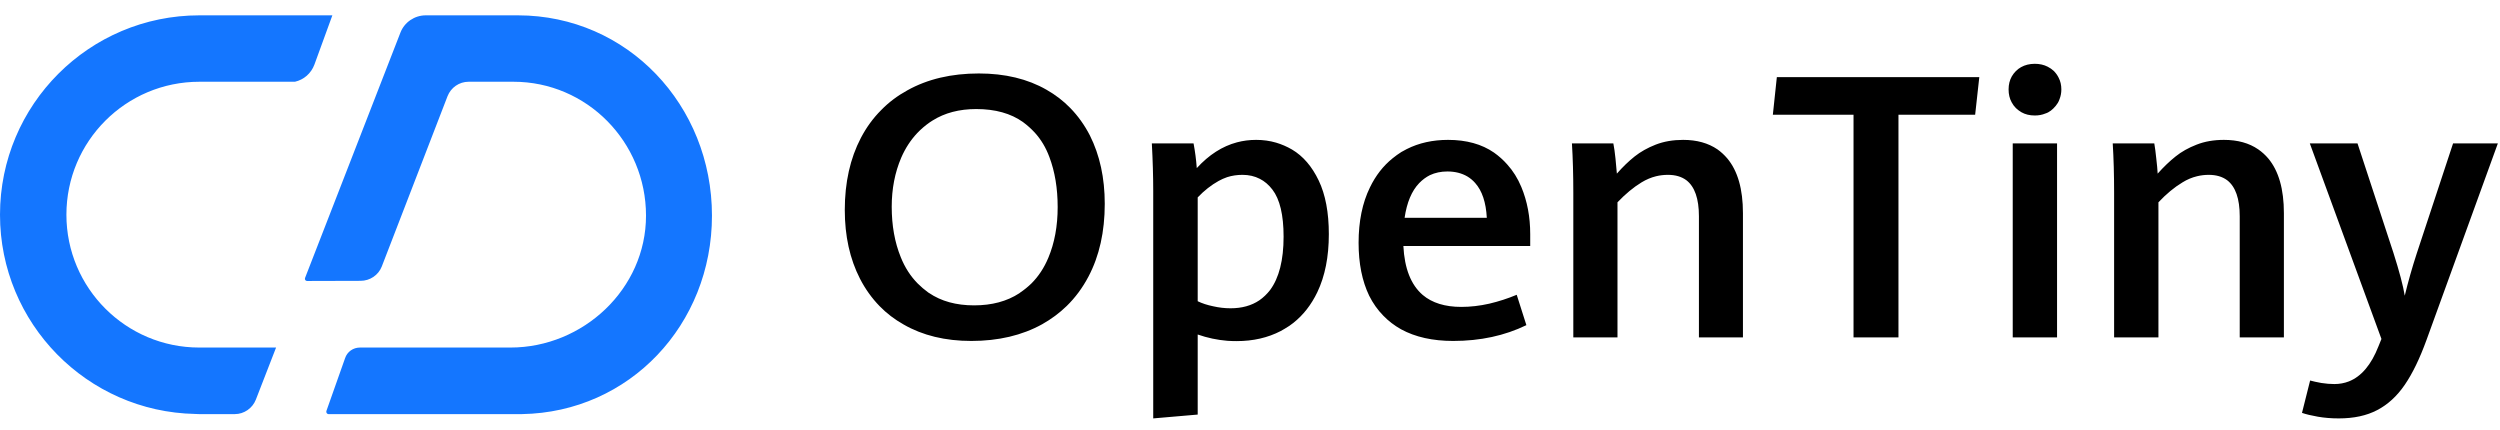
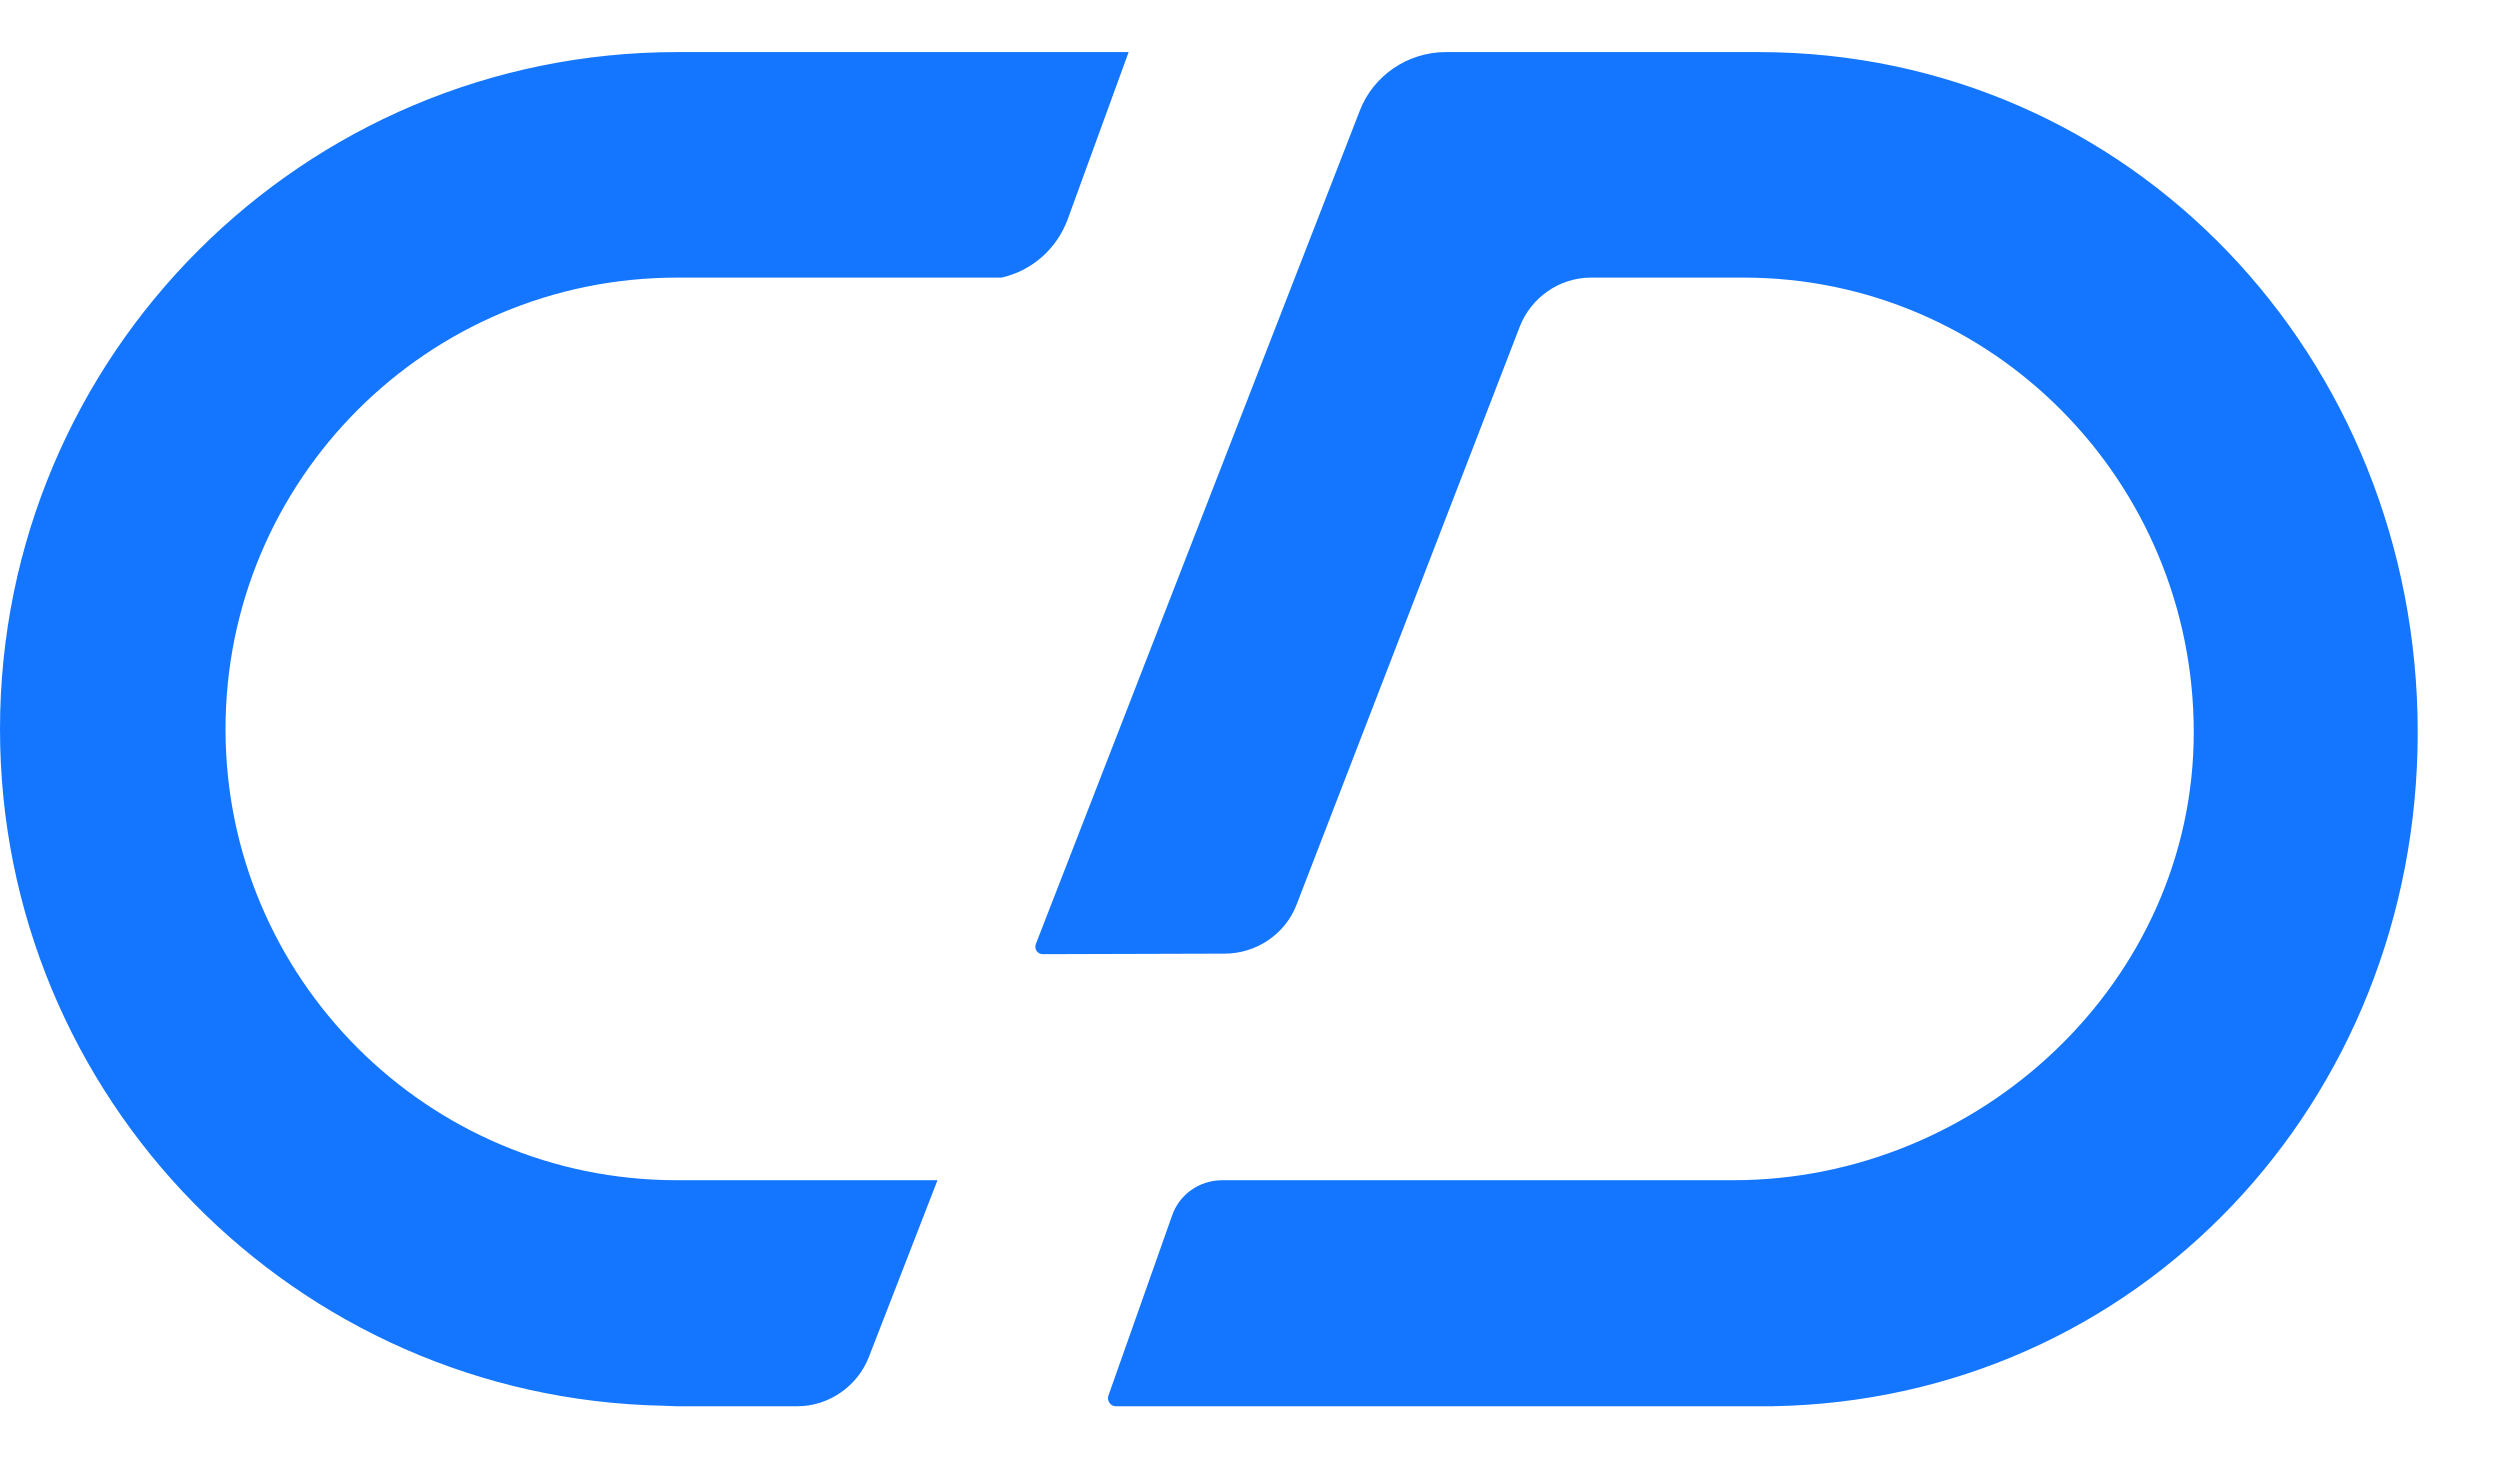
- <svg xmlns="http://www.w3.org/2000/svg" width="163" height="28" viewBox="0 0 163 28" fill="none">
+ <svg xmlns="http://www.w3.org/2000/svg" width="48" height="28" viewBox="0 0 48 28" fill="none">
  <defs />
  <path id="合并" d="M24.89 17.38L29.18 6.27C29.4 5.71 29.94 5.33 30.55 5.33L33.48 5.33C38.25 5.33 42.12 9.24 42.12 14.06C42.12 18.84 38.02 22.66 33.28 22.66L23.47 22.66C23.03 22.66 22.64 22.93 22.5 23.35L21.28 26.8C21.25 26.89 21.32 27 21.42 27L34.03 27C41.05 26.88 46.42 21.16 46.42 14.06C46.42 6.86 40.91 1.01 33.78 1L35.24 1L33.78 1C33.77 1 33.75 1 33.74 1L27.76 1L13 1C5.82 1 0 6.82 0 14C0 21.08 5.67 26.85 12.73 26.99L12.98 27L14.53 27L15.31 27C15.91 27 16.46 26.62 16.68 26.06L18 22.66L12.99 22.66C8.21 22.66 4.33 18.78 4.33 14C4.33 9.21 8.21 5.33 13 5.33L19.23 5.33C19.81 5.2 20.29 4.78 20.5 4.21L21.67 1L27.76 1C27.03 1 26.37 1.45 26.11 2.12L19.89 18.12C19.85 18.22 19.92 18.32 20.02 18.32L23.51 18.31C24.12 18.31 24.67 17.94 24.89 17.38Z" fill="#1476FF" fill-opacity="1" fill-rule="evenodd" />
-   <path id="OpenTiny" d="M131.8 7.32Q132.17 7.53 132.67 7.53Q133.05 7.53 133.36 7.4Q133.46 7.37 133.55 7.32Q133.73 7.22 133.87 7.08Q134.04 6.92 134.17 6.71Q134.24 6.59 134.28 6.47Q134.4 6.17 134.4 5.83Q134.4 5.4 134.22 5.06Q134.1 4.82 133.91 4.63Q133.73 4.46 133.51 4.35Q133.14 4.16 132.67 4.16Q132.16 4.16 131.77 4.38Q131.59 4.48 131.44 4.63Q131.28 4.79 131.17 4.98Q130.96 5.35 130.96 5.83Q130.96 6.31 131.16 6.67Q131.27 6.88 131.44 7.05Q131.61 7.21 131.8 7.32ZM58.92 21.16Q60.78 22.23 63.33 22.23Q65.98 22.23 67.95 21.14Q68.84 20.64 69.55 19.95Q70.39 19.13 70.97 18.03Q72.03 16.02 72.03 13.29Q72.03 10.76 71.06 8.83Q70.54 7.82 69.78 7.04Q69.11 6.35 68.23 5.85Q66.38 4.79 63.82 4.79Q61.13 4.79 59.16 5.89Q58.19 6.42 57.45 7.18Q56.67 7.96 56.13 8.99Q55.08 11 55.08 13.69Q55.08 16.24 56.07 18.17Q56.59 19.18 57.35 19.96Q58.03 20.66 58.92 21.16ZM115.59 7.48L120.85 7.48L120.85 22L123.78 22L123.78 7.48L128.78 7.48L129.05 5.03L115.85 5.03L115.59 7.48ZM66.46 19.12Q65.25 19.91 63.51 19.91Q61.76 19.91 60.57 19.1Q60.54 19.08 60.52 19.07Q60.15 18.8 59.83 18.48Q59.13 17.77 58.73 16.77Q58.14 15.32 58.14 13.48Q58.14 11.73 58.76 10.28Q59.16 9.36 59.8 8.68Q60.17 8.29 60.63 7.97Q60.71 7.91 60.8 7.86Q61.99 7.11 63.65 7.11Q65.51 7.11 66.7 7.96Q67.12 8.27 67.47 8.65Q68.08 9.32 68.42 10.24Q68.96 11.67 68.96 13.5Q68.96 15.36 68.35 16.81Q67.94 17.79 67.25 18.48Q66.91 18.81 66.51 19.08Q66.49 19.1 66.46 19.12ZM75.1 9.35Q75.19 11.04 75.19 12.44L75.19 27.28L78.09 27.03L78.09 21.81Q79.04 22.14 80.02 22.22Q80.32 22.24 80.63 22.24Q82.24 22.24 83.51 21.58Q83.64 21.51 83.77 21.43Q84.07 21.26 84.33 21.05Q85.3 20.28 85.89 19.05Q86.64 17.48 86.64 15.27Q86.64 13.15 85.98 11.77Q85.32 10.39 84.24 9.75Q83.74 9.46 83.2 9.3Q82.58 9.12 81.9 9.12Q81.25 9.12 80.65 9.28Q79.22 9.66 78.03 10.96Q77.97 10.14 77.82 9.35L75.1 9.35ZM91.5 16.04L99.77 16.04L99.77 15.27Q99.77 13.58 99.19 12.19Q98.84 11.35 98.27 10.72Q97.89 10.29 97.41 9.95Q96.21 9.12 94.41 9.12Q92.91 9.12 91.72 9.72Q91.54 9.81 91.37 9.91Q91.07 10.1 90.8 10.32Q89.88 11.06 89.32 12.22Q88.58 13.73 88.58 15.83Q88.58 17.85 89.27 19.28Q89.64 20.02 90.19 20.58Q90.69 21.1 91.35 21.47Q92.74 22.23 94.75 22.23Q97.4 22.23 99.52 21.2L98.89 19.22Q98.03 19.58 97.1 19.8Q96.17 20.01 95.28 20.01Q93.68 20.01 92.76 19.23Q91.61 18.24 91.5 16.04ZM102.49 9.35Q102.58 10.8 102.58 12.57L102.58 22L105.46 22L105.46 13.19Q106.24 12.37 107.03 11.89Q107.49 11.61 107.98 11.49Q108.35 11.4 108.75 11.4Q109.48 11.4 109.95 11.75Q110.77 12.38 110.77 14.1L110.77 22L113.64 22L113.64 13.9Q113.64 11.55 112.62 10.33Q112.33 9.99 111.98 9.74Q111.07 9.12 109.74 9.12Q108.75 9.12 107.95 9.43Q107.16 9.74 106.58 10.2Q106 10.66 105.42 11.32Q105.39 10.93 105.33 10.34Q105.27 9.75 105.19 9.35L102.49 9.35ZM137.75 9.35Q137.84 10.8 137.84 12.57L137.84 22L140.73 22L140.73 13.19Q141.5 12.37 142.3 11.89Q142.75 11.61 143.25 11.49Q143.62 11.4 144.01 11.4Q144.74 11.4 145.21 11.75Q146.03 12.38 146.03 14.1L146.03 22L148.91 22L148.91 13.9Q148.91 11.55 147.89 10.33Q147.6 9.99 147.24 9.74Q146.34 9.12 145 9.12Q144.01 9.12 143.22 9.43Q142.42 9.74 141.85 10.2Q141.27 10.66 140.68 11.32Q140.66 10.93 140.59 10.34Q140.53 9.75 140.46 9.35L137.75 9.35ZM134.12 9.35L131.23 9.35L131.23 22L134.12 22L134.12 9.35ZM151.13 27.17Q151.77 27.28 152.49 27.28Q153.96 27.28 154.99 26.74Q156.03 26.2 156.79 25.09Q157.55 23.98 158.21 22.16L162.86 9.35L159.94 9.35L157.57 16.53Q157.12 17.91 156.79 19.28Q156.63 18.3 156.05 16.48L153.71 9.35L150.6 9.35L155.27 22.1L155.08 22.57Q154.37 24.39 153.14 24.87Q152.7 25.04 152.2 25.04Q151.8 25.04 151.35 24.97Q150.91 24.89 150.62 24.81L150.09 26.92Q150.5 27.06 151.13 27.17ZM96.18 11.93Q96.86 12.69 96.94 14.2L91.58 14.2Q91.8 12.7 92.53 11.94Q92.85 11.61 93.23 11.42Q93.74 11.18 94.37 11.18Q95.12 11.18 95.68 11.51Q95.96 11.68 96.18 11.93ZM82.11 19.58Q81.34 20.1 80.23 20.1Q79.67 20.1 79.1 19.97Q78.52 19.85 78.09 19.64L78.09 12.87Q78.73 12.2 79.45 11.8Q79.72 11.65 80.01 11.55Q80.48 11.4 81.01 11.4Q81.64 11.4 82.14 11.66Q82.6 11.89 82.96 12.36Q83.69 13.31 83.69 15.43Q83.69 17.72 82.81 18.91Q82.5 19.31 82.11 19.58Z" fill="#000000" fill-opacity="1" fill-rule="evenodd" />
</svg>
